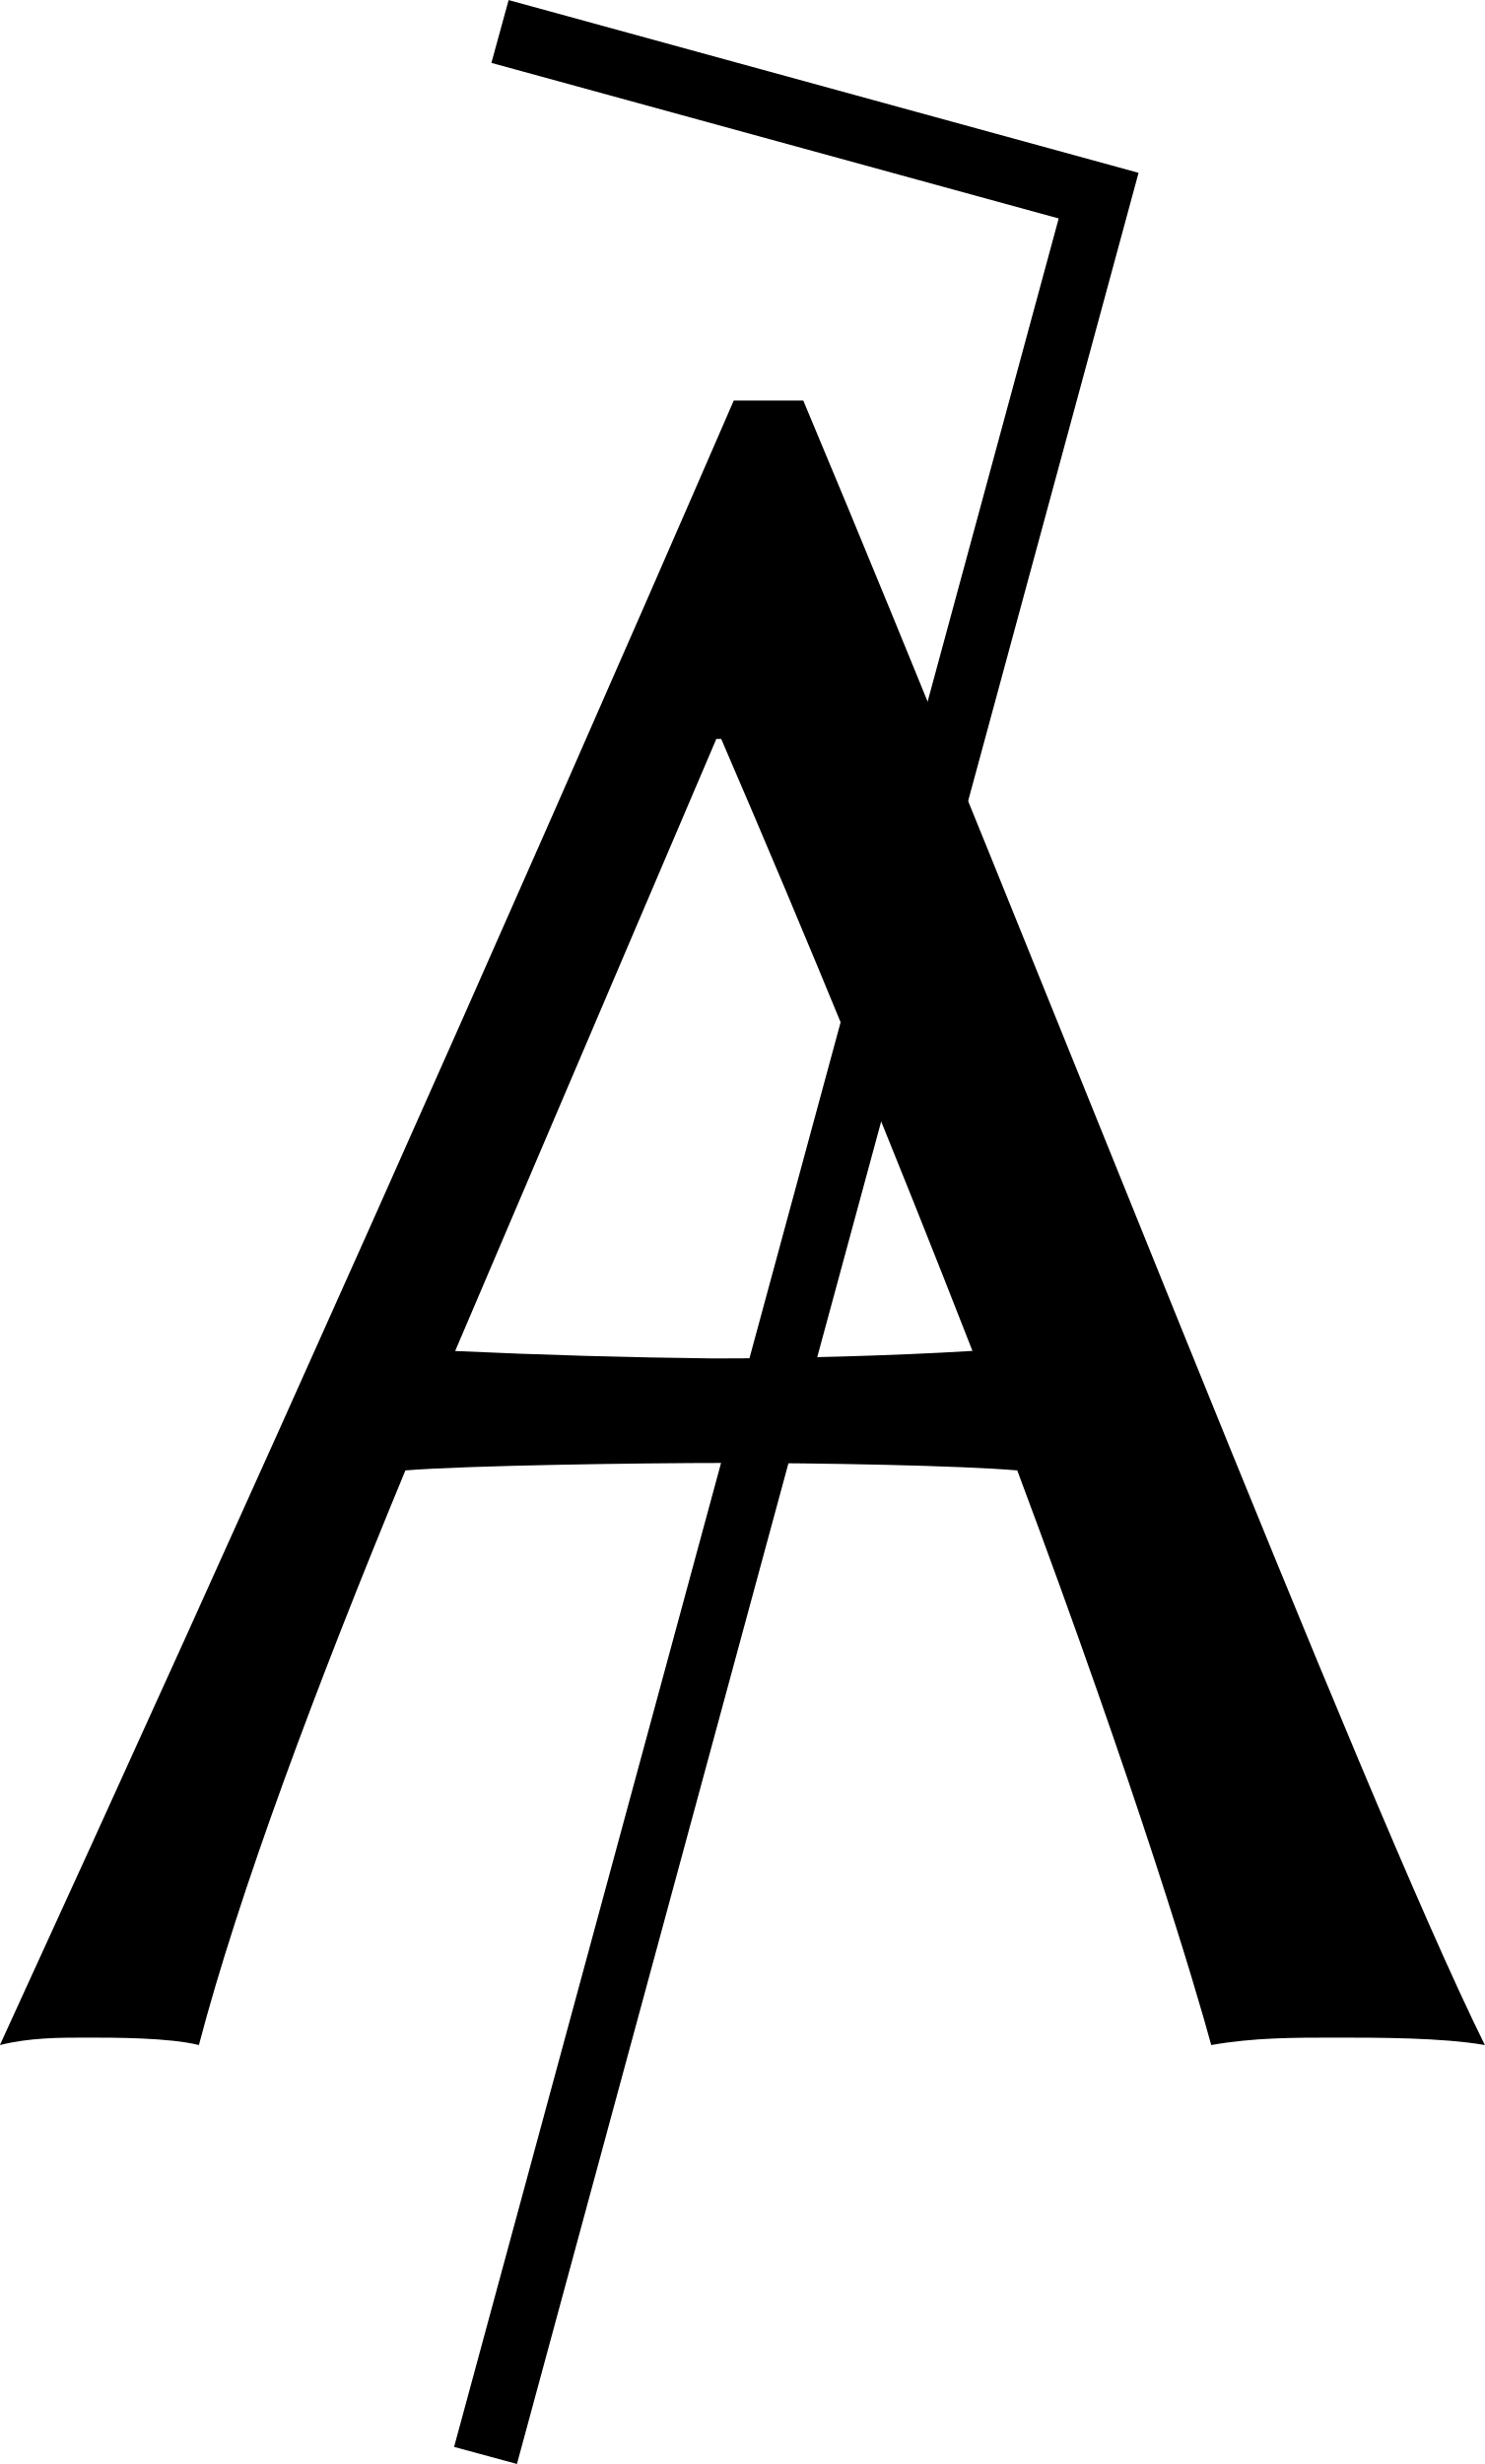
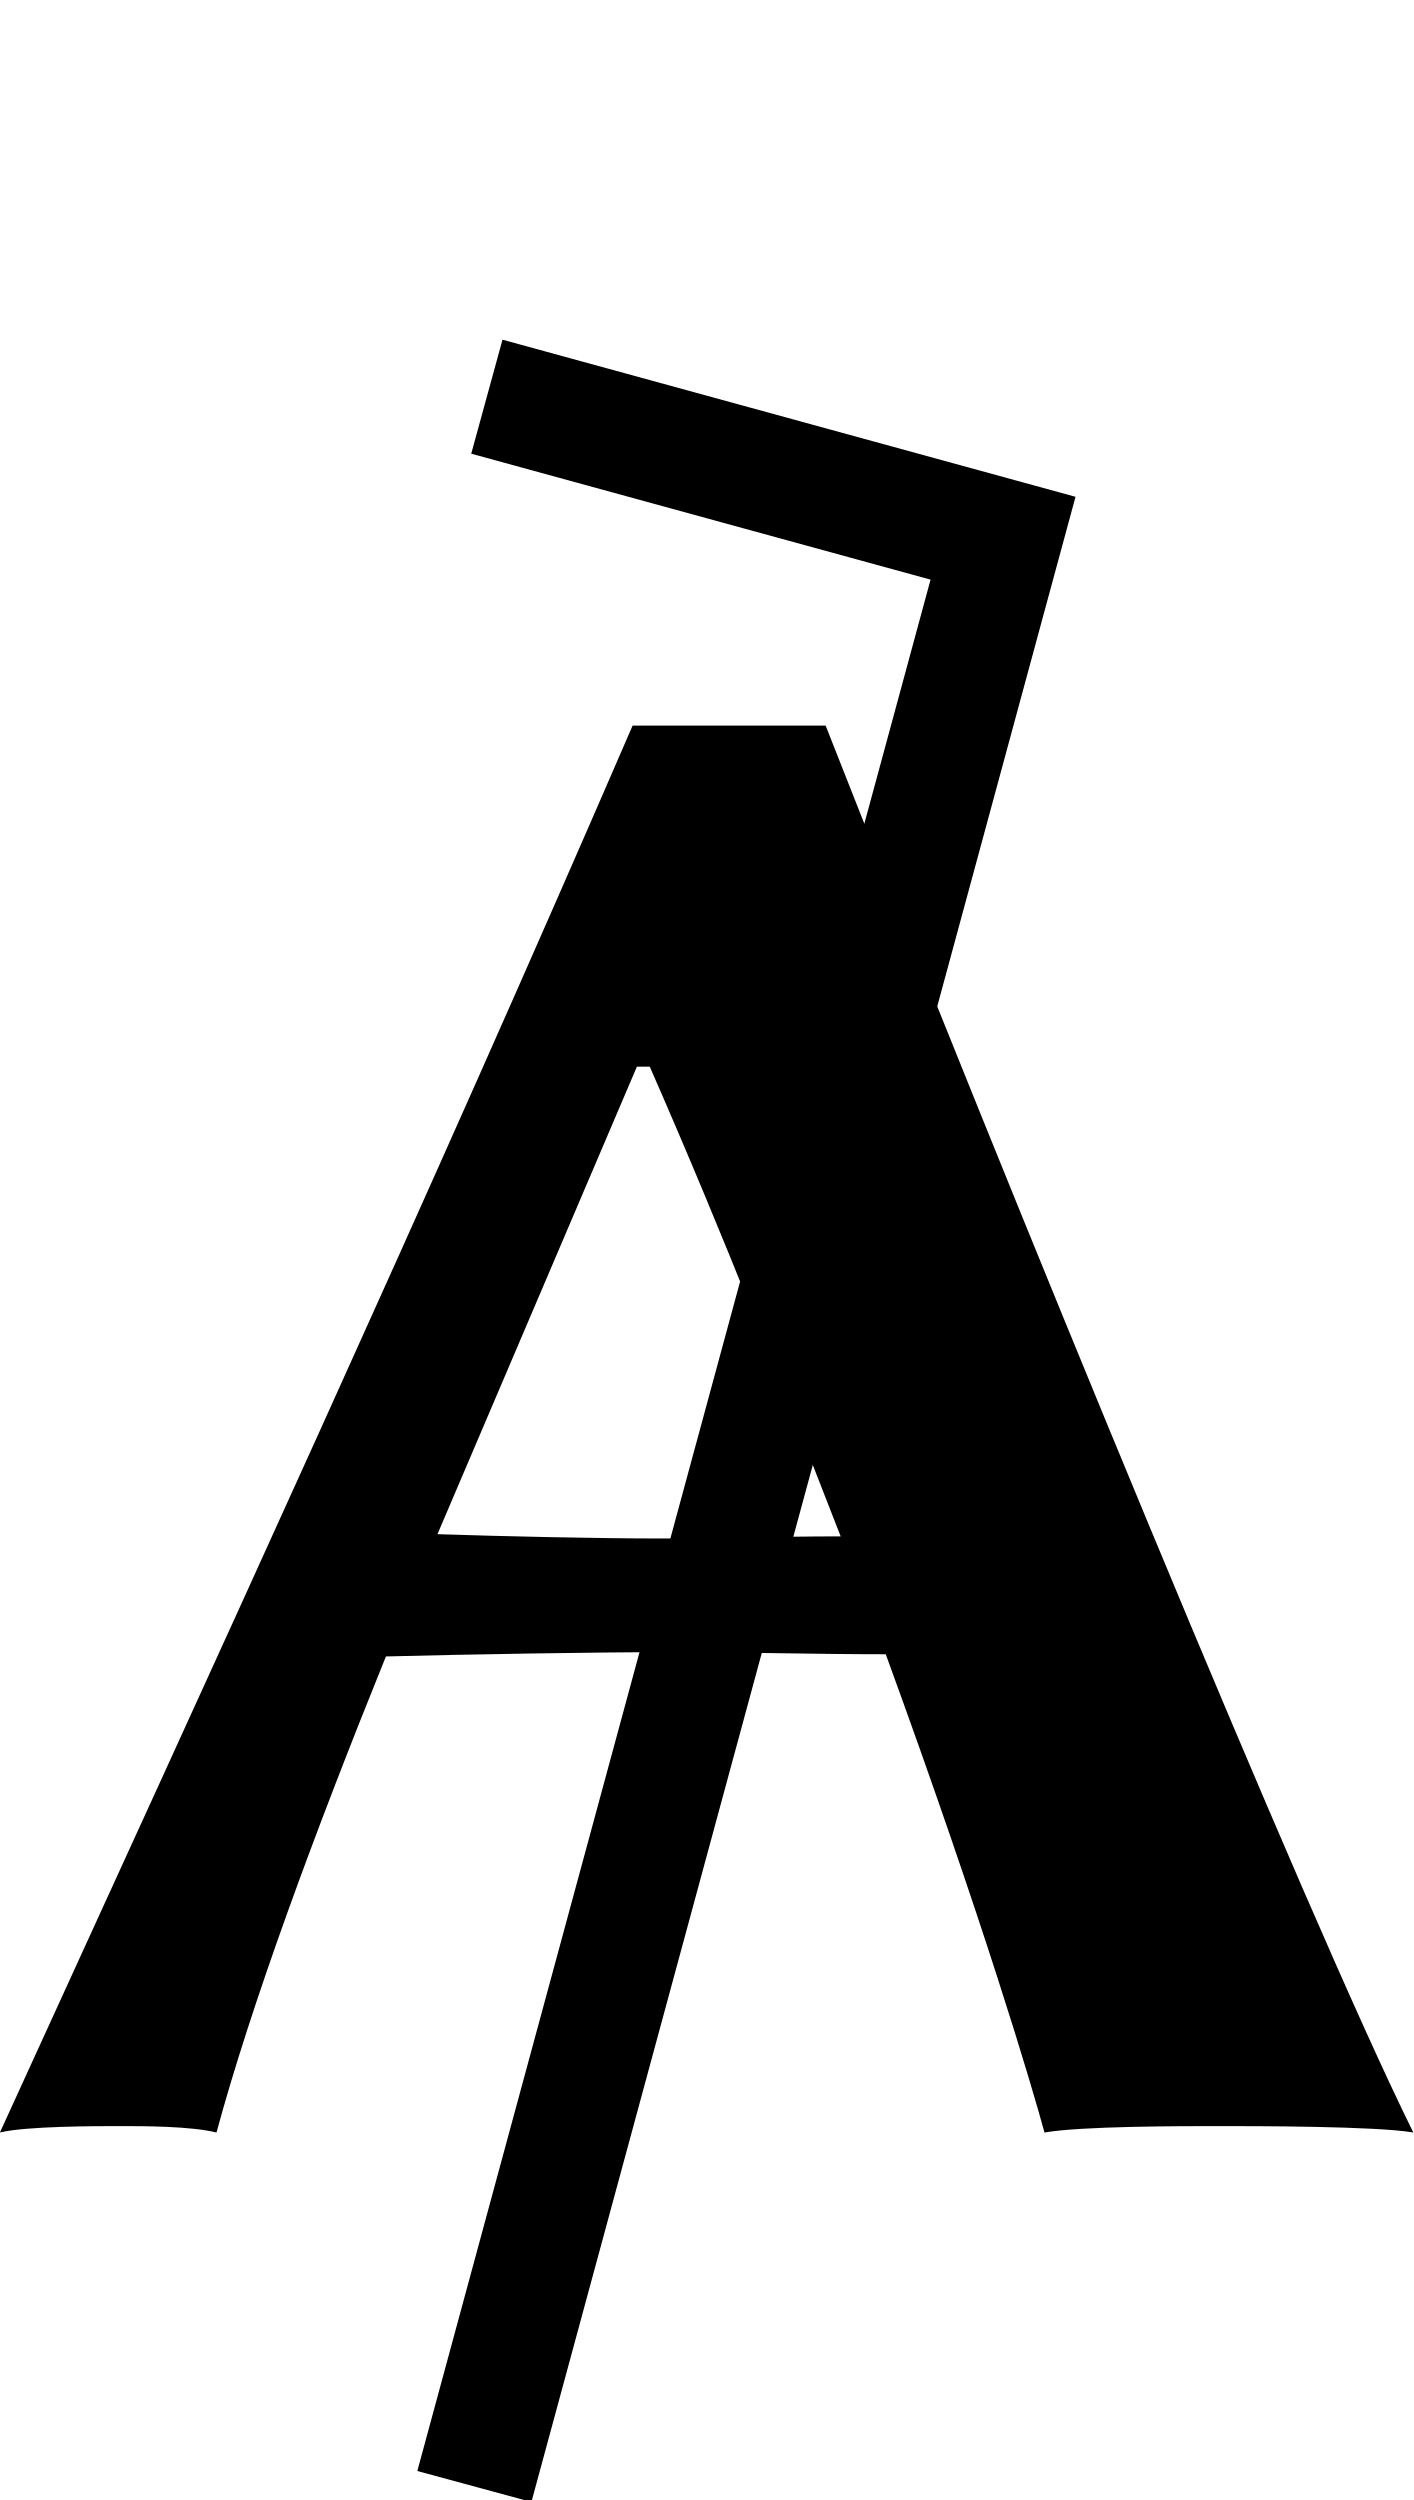
- <svg xmlns="http://www.w3.org/2000/svg" width="57.312" height="95.08" viewBox="0 0 15.164 25.156" color="rgba(100%, 0%, 0%, 100%)">
-   <path d="M9.106 92.696c.635-.051 2.413-.076 3.276-.076.965 0 2.362.025 2.972.076 1.245 3.327 1.829 5.308 1.981 5.867.432-.076.838-.076 1.27-.076s1.092 0 1.524.076c-1.27-2.565-4.623-11.227-6.96-16.79h-.71a892 892 0 0 1-7.494 16.79c.305-.076.61-.076.89-.076.279 0 .838 0 1.142.076.407-1.55 1.194-3.657 2.109-5.867m5.79-1.22c-.837.051-1.879.077-2.64.077a76 76 0 0 1-2.642-.076l2.667-6.249h.05a193 193 0 0 1 2.566 6.249" aria-label="A" style="font-size:25.4px;stroke-width:.265" transform="translate(-4.966 -77.684)" />
-   <path d="m10.072 78.005 6.113 1.676-6.261 23.072" style="fill:none;fill-opacity:1;stroke:#000;stroke-width:.665;stroke-dasharray:none;stroke-opacity:1" transform="translate(-4.966 -77.684)" />
+ <svg xmlns="http://www.w3.org/2000/svg" width="16.739mm" height="29.607mm" version="1.1" viewBox="0 0 16.739 29.607" color="rgba(100%, 0%, 0%, 100%)">
+   <g transform="translate(-5.0672 -73.307)" stroke-width="1.3">
+     <path d="m9.639 92.924c0.965-0.025 2.464-0.051 3.378-0.051 0.813 0 1.702 0.025 2.54 0.025 1.168 3.2 1.727 5.105 1.88 5.664 0.432-0.076 1.626-0.076 2.057-0.076s1.88 0 2.311 0.076c-1.27-2.565-4.775-11.1-6.96-16.662h-2.286c-2.438 5.639-4.928 11.049-7.493 16.662 0.305-0.076 1.143-0.076 1.422-0.076s0.838 0 1.143 0.076c0.406-1.499 1.143-3.505 2.007-5.639zm5.385-1.422c-0.737 0-1.524 0.025-2.134 0.025-0.737 0-1.854-0.025-2.642-0.051l2.362-5.537h0.152c0.914 2.083 1.626 3.937 2.261 5.563z" aria-label="A" />
+     <path d="m10.833 78.005 6.113 1.676-6.261 23.073" style="fill:none;stroke:#000;stroke-width:1.4" />
+   </g>
</svg>
